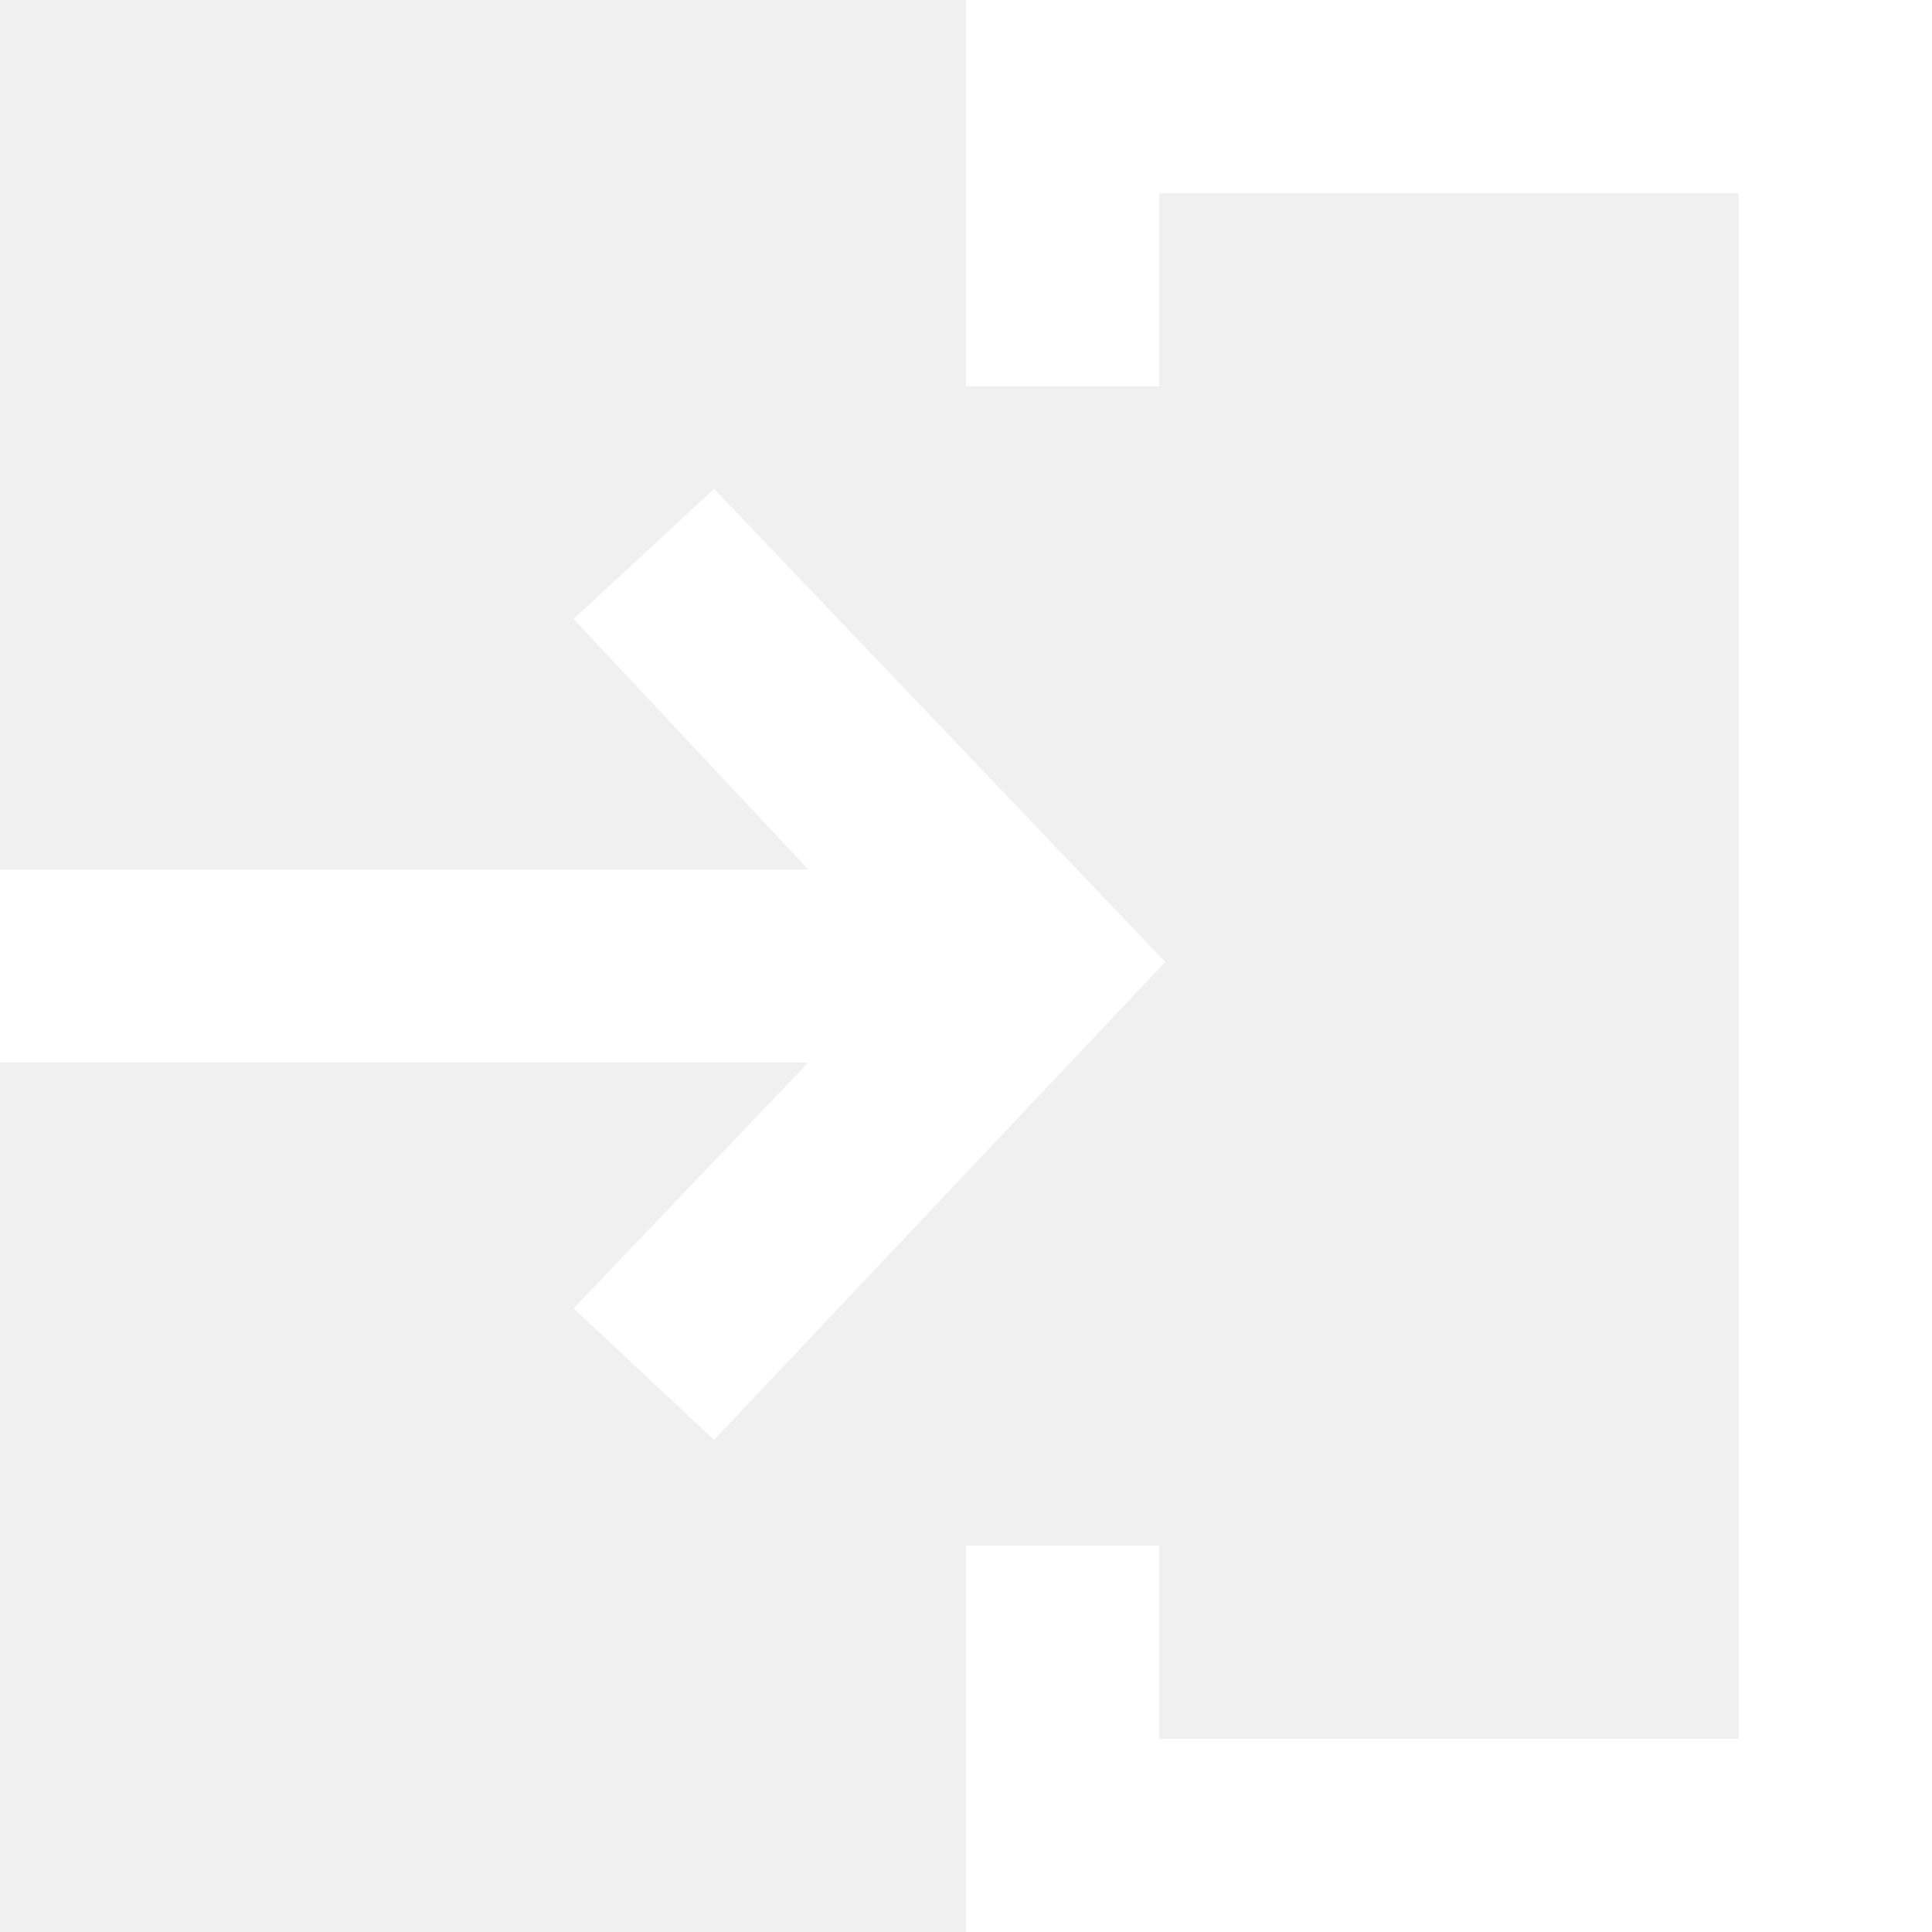
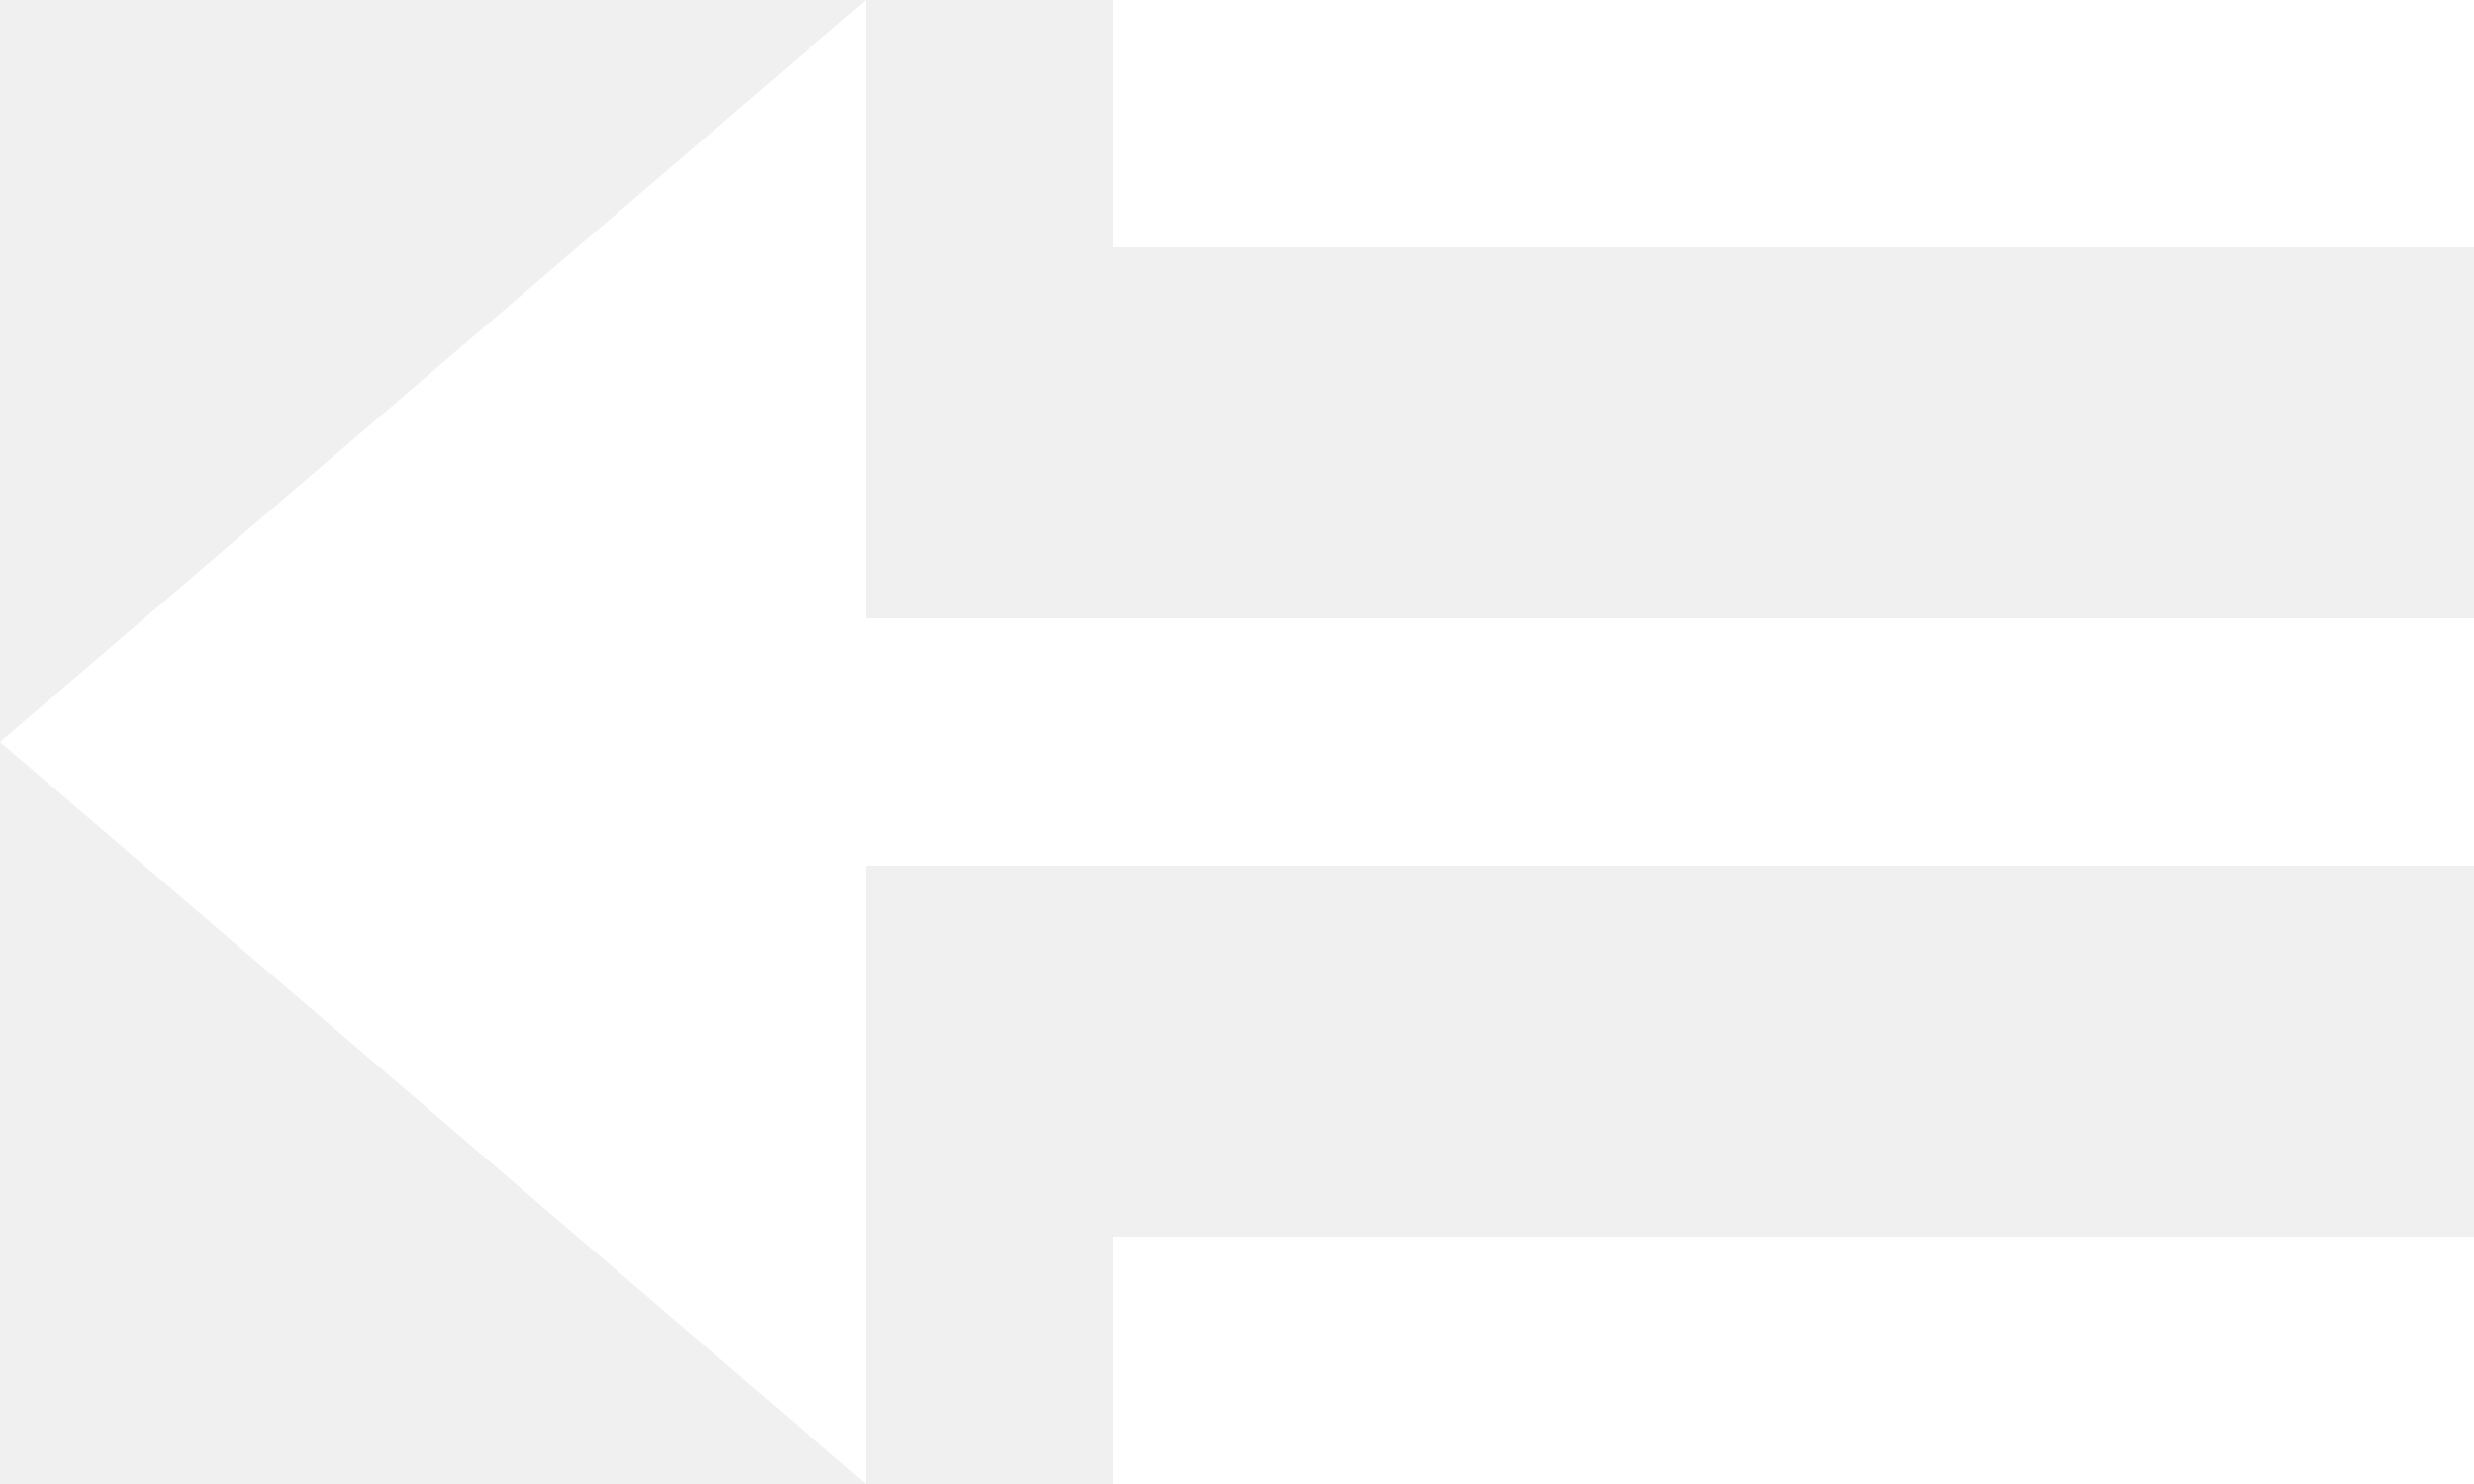
- <svg xmlns="http://www.w3.org/2000/svg" width="20px" height="20px" viewBox="0 0 20 20" version="1.1">
+ <svg xmlns="http://www.w3.org/2000/svg" width="20px" height="12px" viewBox="0 0 20 12" version="1.1">
  <defs />
  <g id="Page-1" stroke="none" stroke-width="1" fill="none" fill-rule="evenodd">
-     <g id="Dribbble-Light-Preview" transform="translate(-340, -6479)" fill="#fff">
+     <g id="Dribbble-Light-Preview" transform="translate(-100, -6483)" fill="#fff">
      <g id="icons" transform="translate(56, 160)">
-         <path d="M291.392,6324.06 L289.938,6325.408 L292.366,6328 L284,6328 L284,6330 L292.366,6330 L289.938,6332.544 L291.392,6333.906 L296.063,6328.958 L291.392,6324.06 Z M294,6319 L294,6323 L296,6323 L296,6321 L302,6321 L302,6337 L296,6337 L296,6335 L294,6335 L294,6339 L304,6339 L304,6319 L294,6319 Z" id="arrow_in_right-[#385]" />
+         <path d="M44,6329 L51,6335 L51,6330 L64,6330 L64,6328 L51,6328 L51,6323 L44,6329 Z M53,6335 L64,6335 L64,6333 L53,6333 L53,6335 Z M53,6325 L64,6325 L64,6323 L53,6323 L53,6325 Z" id="arrow_right-[#392]" />
      </g>
    </g>
  </g>
</svg>
